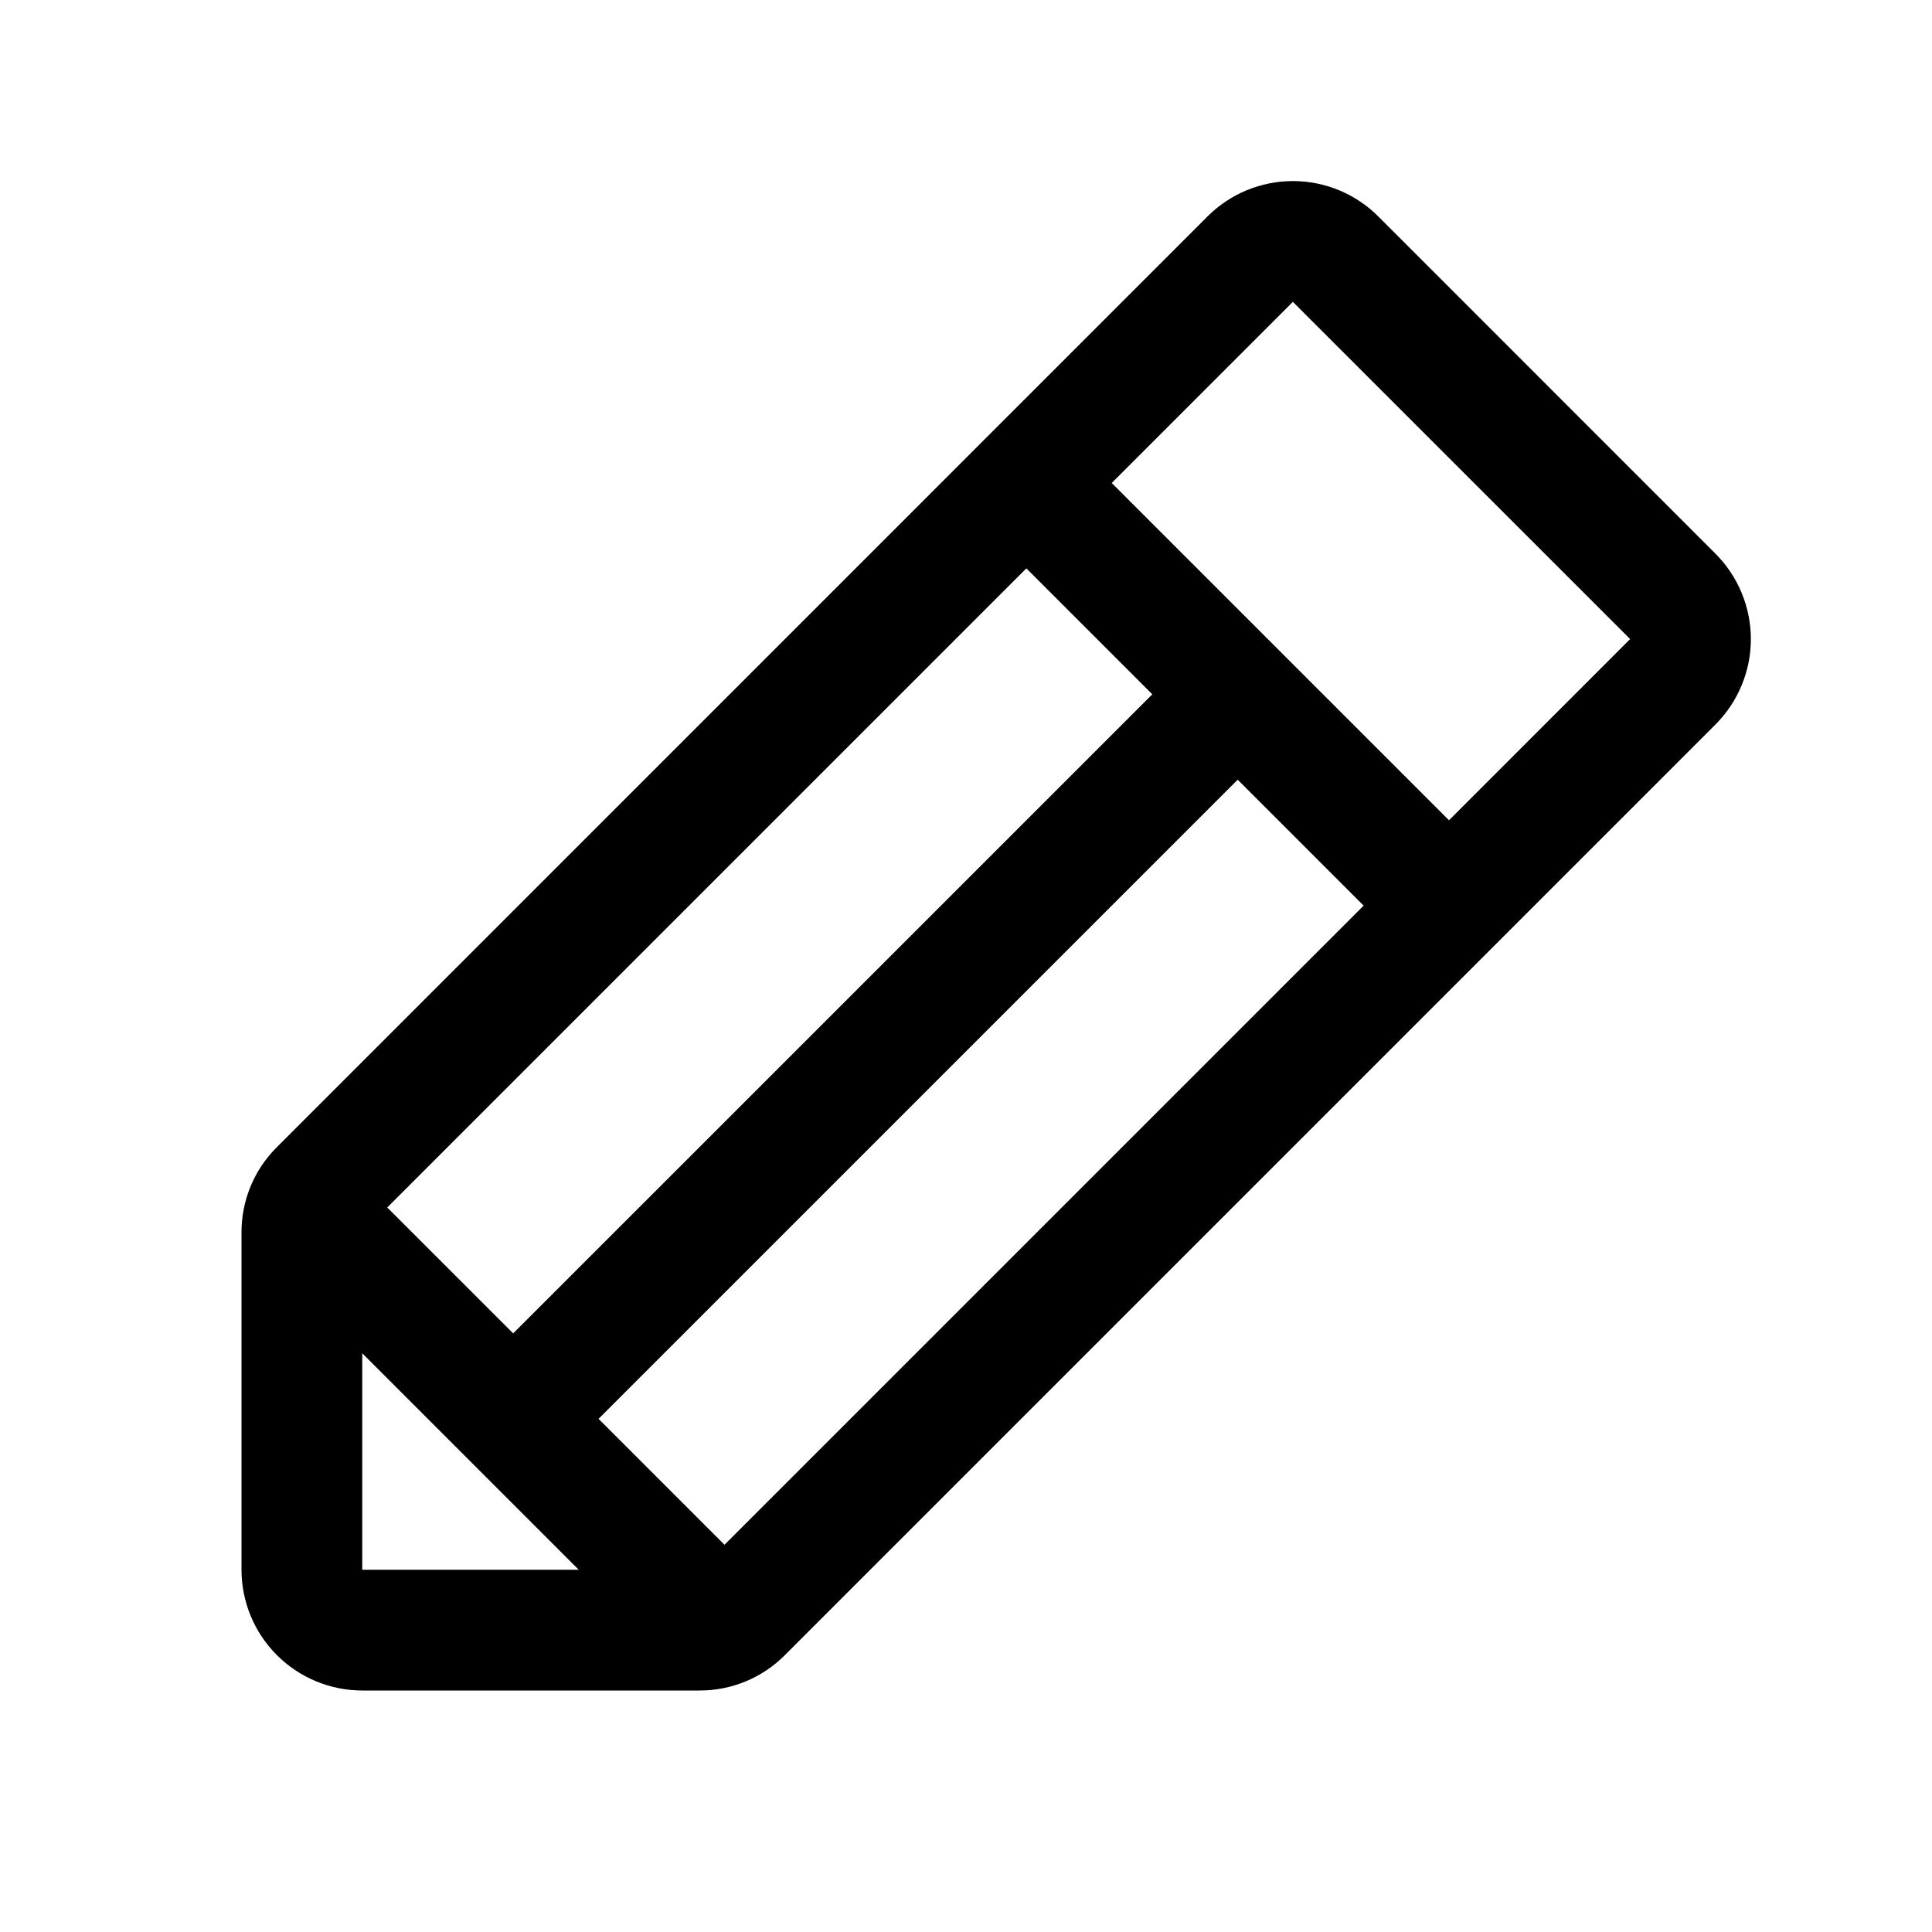
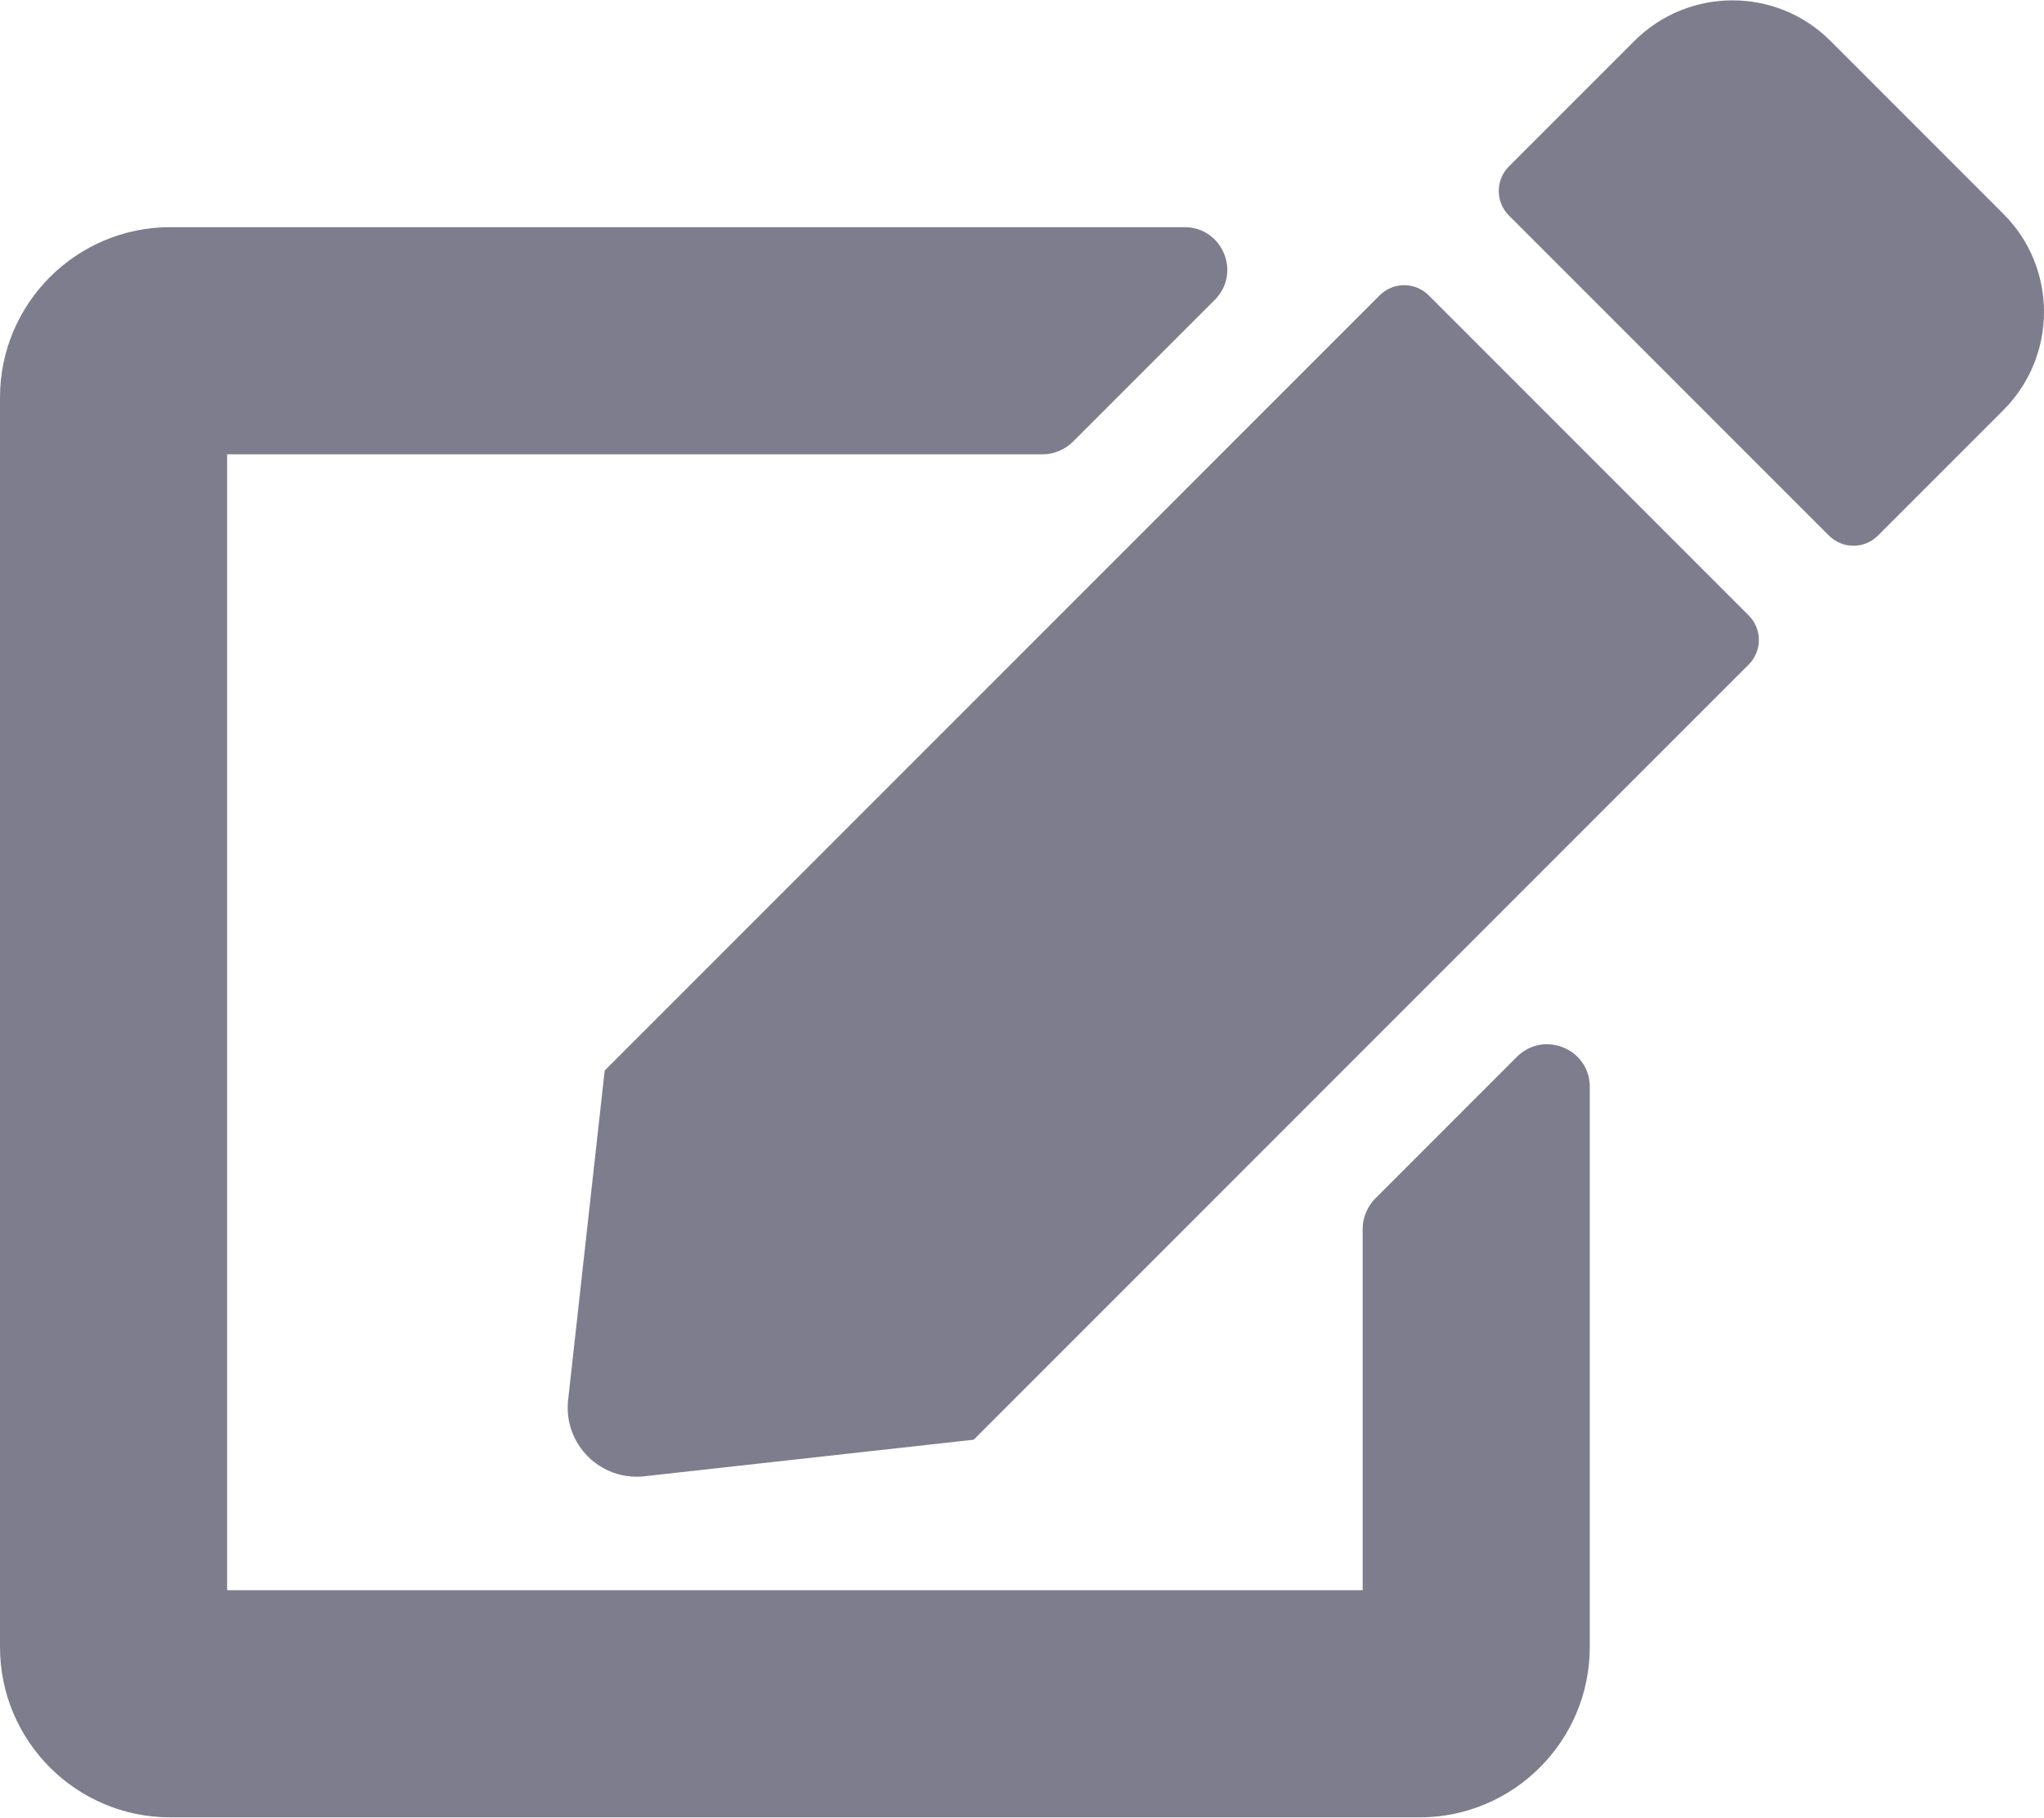
- <svg xmlns="http://www.w3.org/2000/svg" width="32" height="32" viewBox="0 0 32 32" fill="none">
-   <path d="M28.414 9.171L22.829 3.585C22.643 3.399 22.422 3.252 22.18 3.151C21.937 3.051 21.677 2.999 21.414 2.999C21.152 2.999 20.892 3.051 20.649 3.151C20.406 3.252 20.186 3.399 20 3.585L4.586 19C4.4 19.185 4.252 19.405 4.151 19.648C4.051 19.891 3.999 20.151 4 20.414V26C4 26.53 4.211 27.039 4.586 27.414C4.961 27.789 5.47 28 6 28H11.586C11.849 28.001 12.109 27.949 12.352 27.849C12.595 27.748 12.815 27.6 13 27.414L28.414 12C28.599 11.814 28.747 11.594 28.847 11.351C28.948 11.108 29 10.848 29 10.586C29 10.323 28.948 10.063 28.847 9.82C28.747 9.577 28.599 9.357 28.414 9.171ZM6.414 20L17 9.414L19.086 11.5L8.5 22.085L6.414 20ZM6 22.414L9.586 26H6V22.414ZM12 25.586L9.914 23.5L20.5 12.914L22.586 15L12 25.586ZM24 13.586L18.414 8L21.414 5L27 10.585L24 13.586Z" fill="black" />
+ <svg xmlns="http://www.w3.org/2000/svg" fill="#7d7d8e" viewBox="0 0 576 512">
+   <path d="M402.6 83.2l90.2 90.2c3.8 3.8 3.8 10 0 13.8L274.4 405.6l-92.8 10.3c-12.4 1.4-22.9-9.1-21.5-21.5l10.3-92.8L388.8 83.2c3.8-3.8 10-3.8 13.8 0zm162-22.9l-48.8-48.8c-15.2-15.2-39.9-15.2-55.2 0l-35.4 35.4c-3.8 3.8-3.8 10 0 13.8l90.2 90.2c3.8 3.8 10 3.8 13.8 0l35.4-35.4c15.2-15.3 15.2-40 0-55.2zM384 346.2V448H64V128h229.8c3.2 0 6.2-1.3 8.5-3.5l40-40c7.6-7.6 2.2-20.5-8.5-20.5H48C21.5 64 0 85.5 0 112v352c0 26.5 21.5 48 48 48h352c26.5 0 48-21.5 48-48V306.2c0-10.7-12.9-16-20.5-8.5l-40 40c-2.2 2.3-3.5 5.3-3.5 8.5z" />
</svg>
